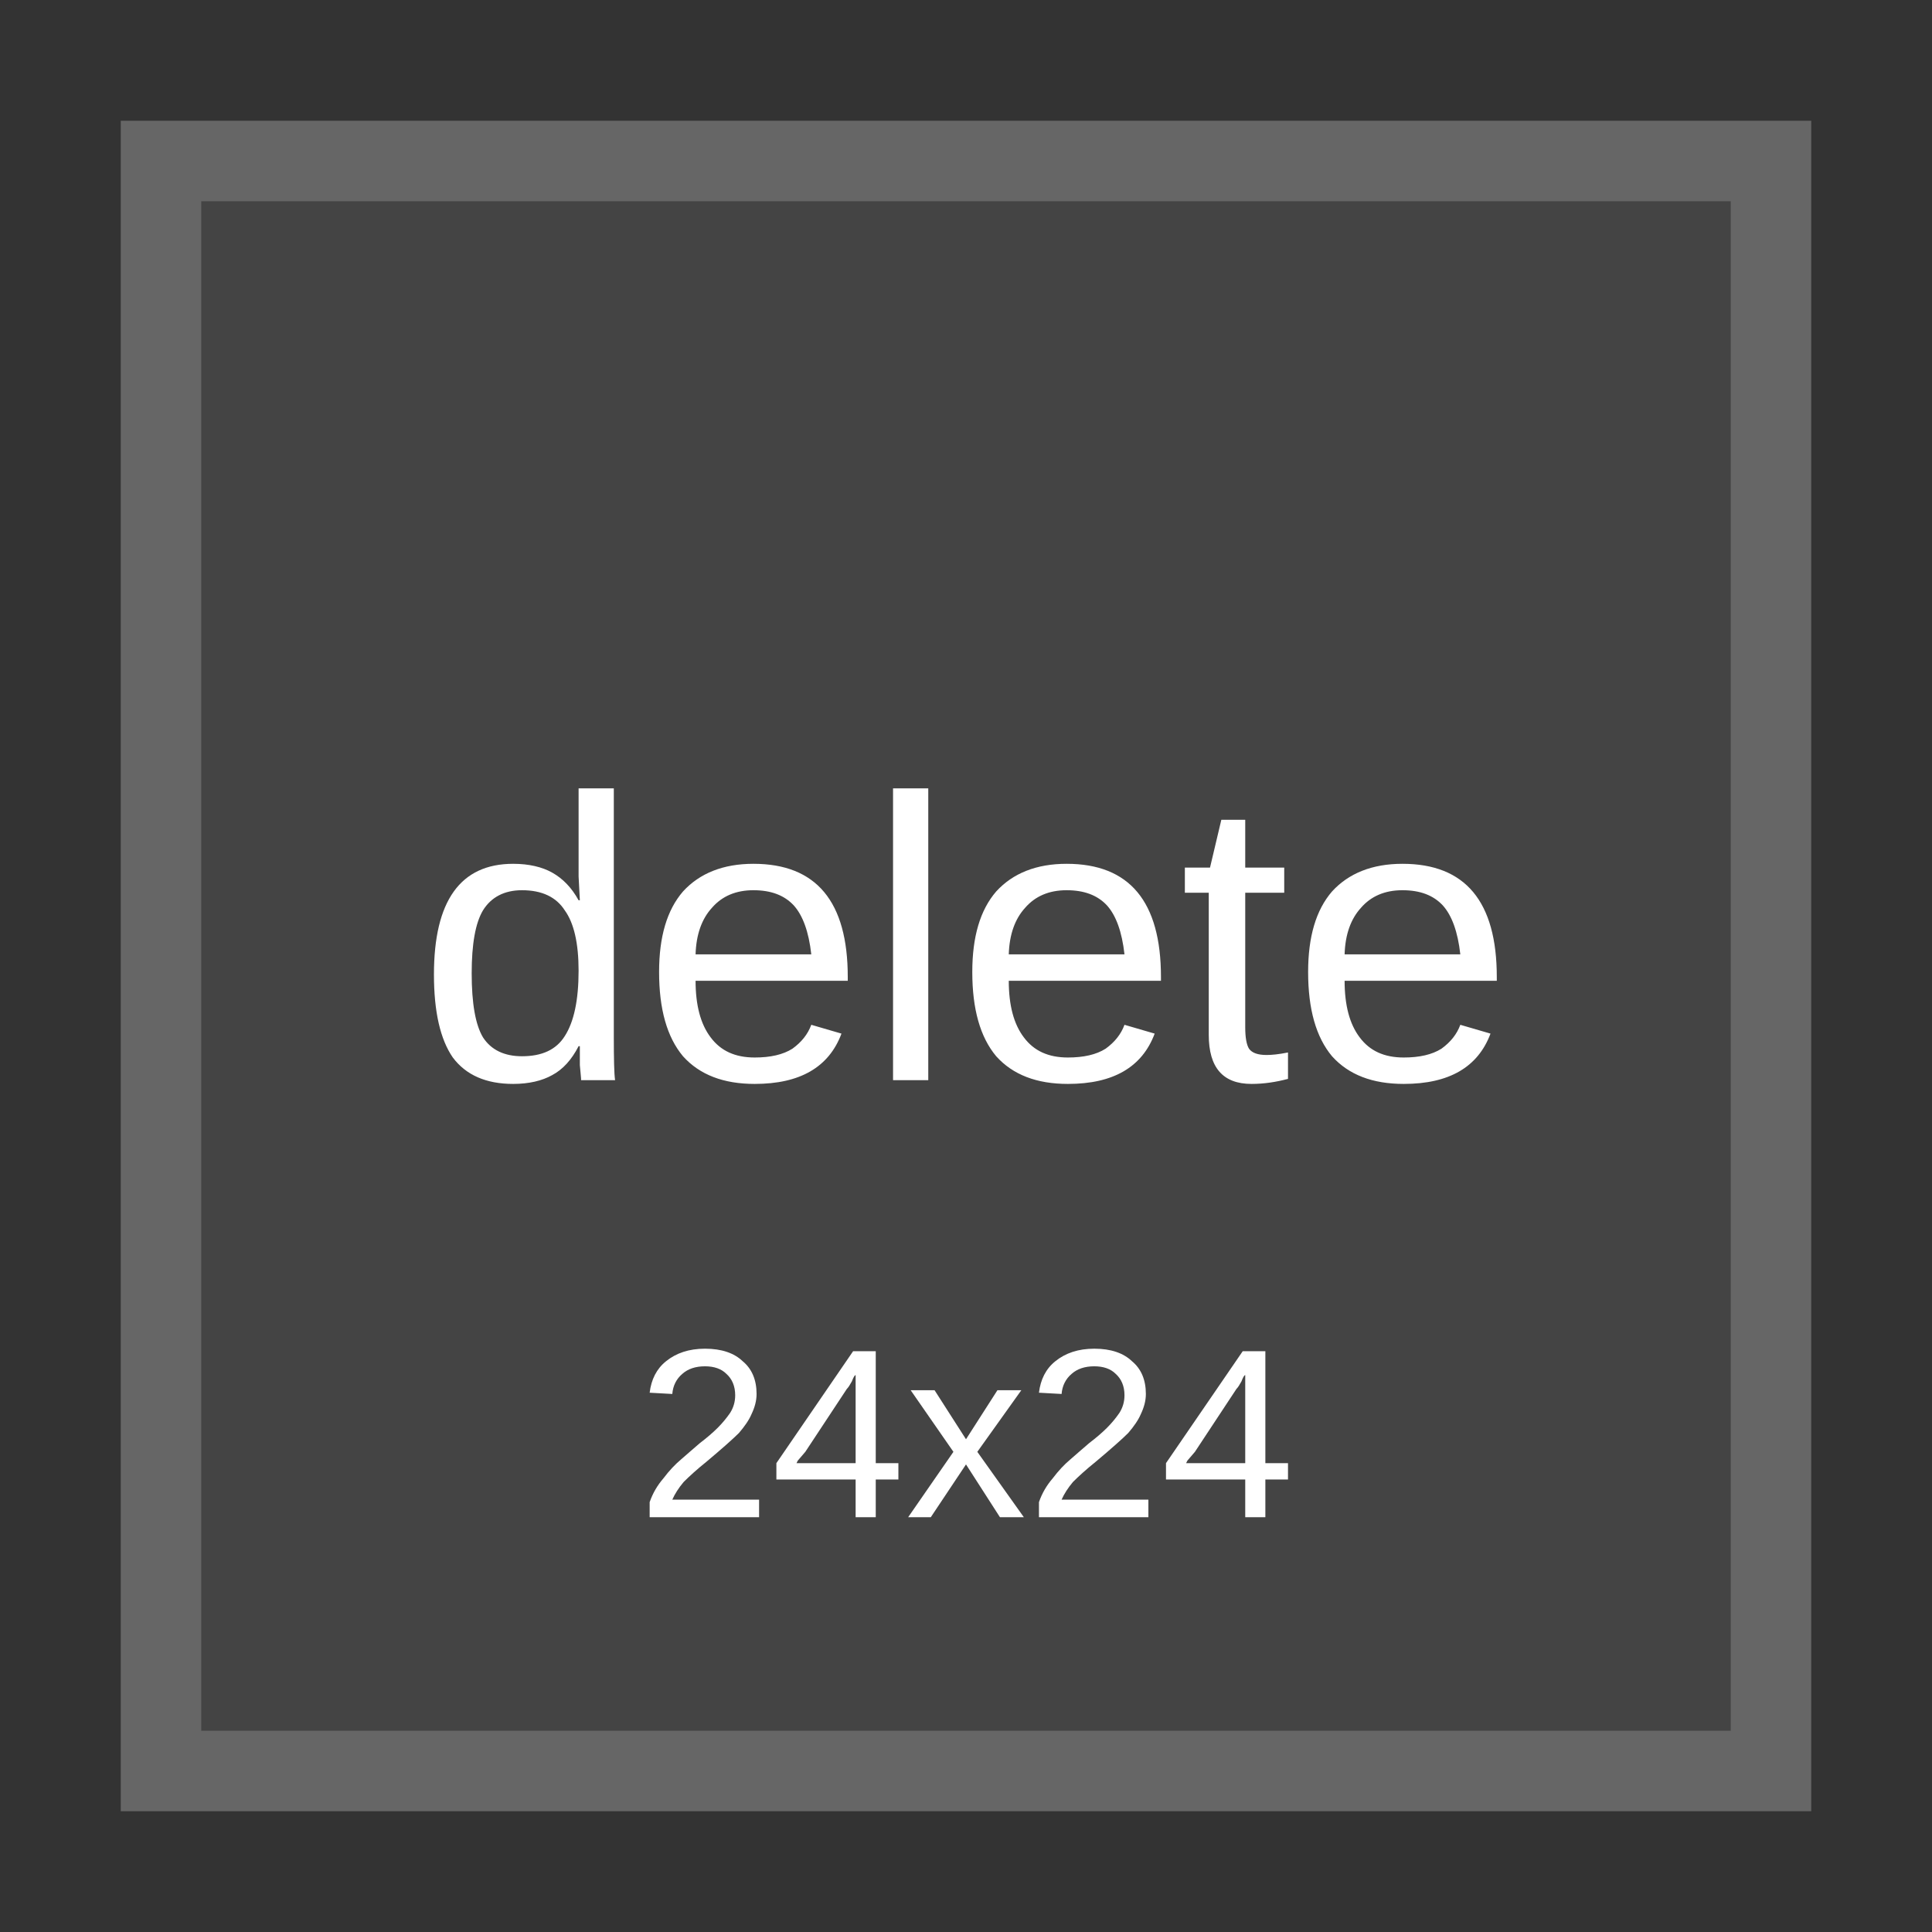
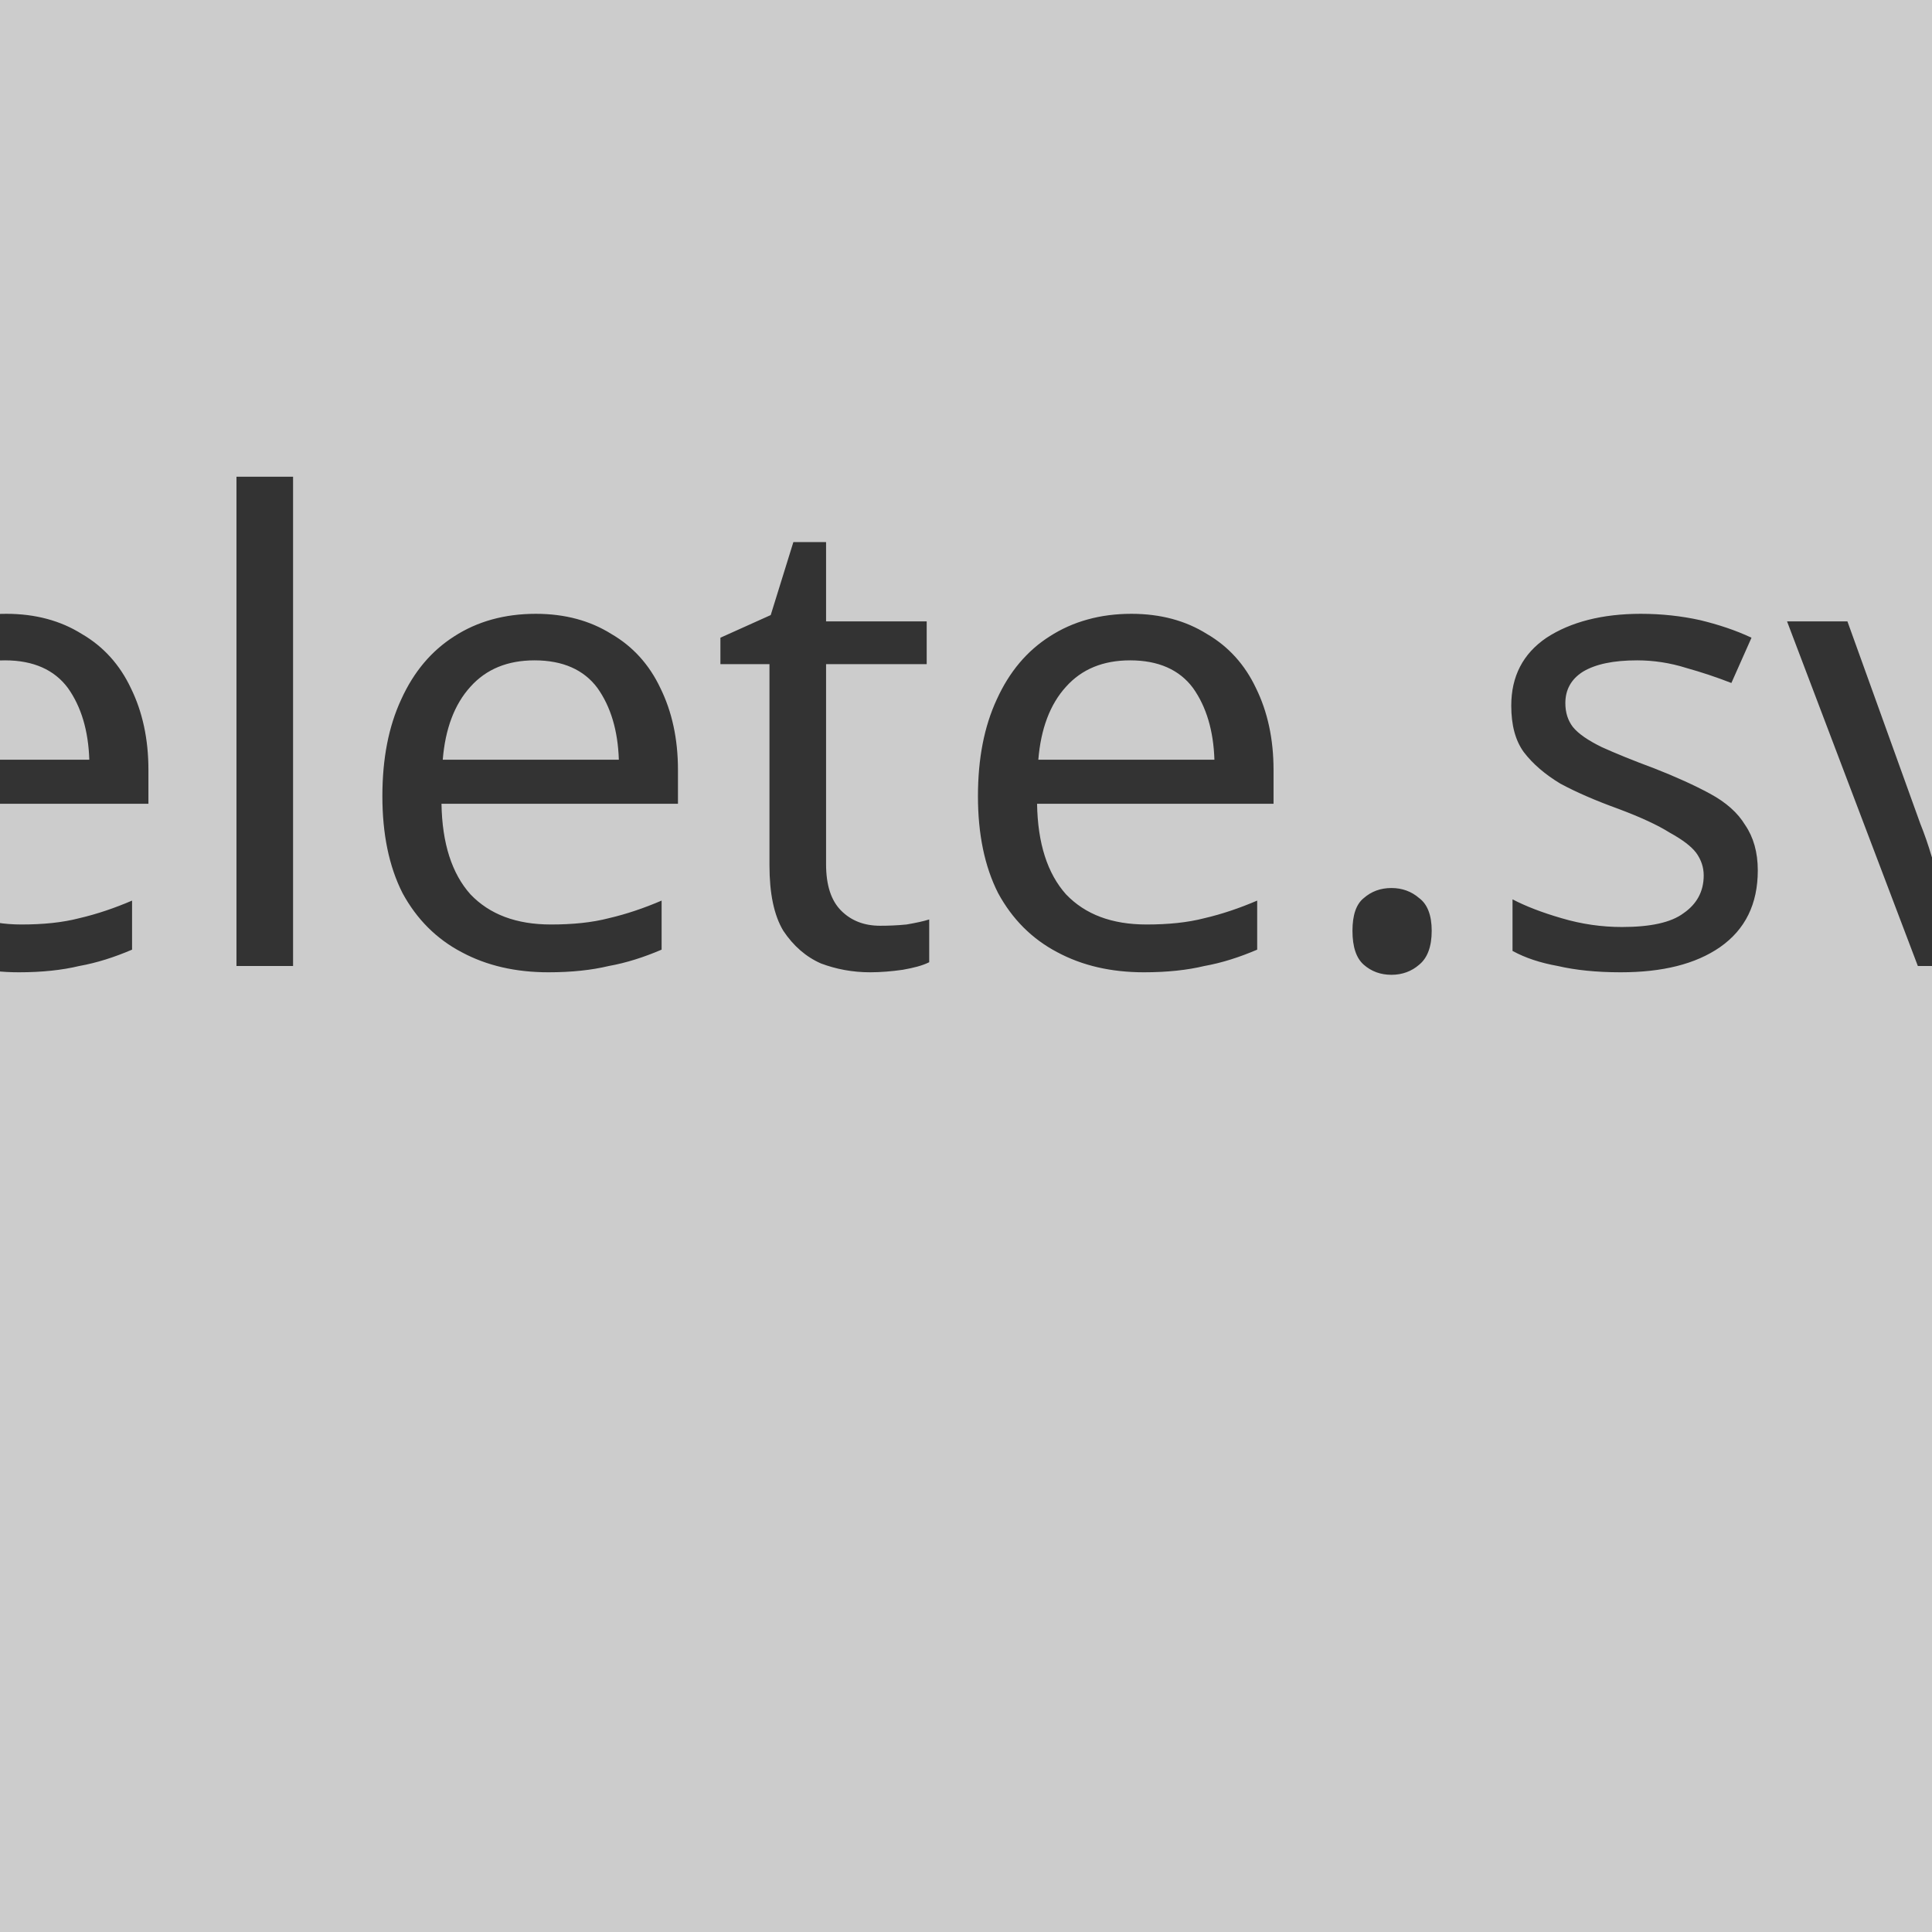
<svg xmlns="http://www.w3.org/2000/svg" width="24" height="24" viewBox="0 0 24 24">
-   <rect width="24" height="24" fill="#333333" />
-   <rect x="2" y="2" width="20" height="20" fill="#444444" stroke="#666666" stroke-width="1" />
-   <text x="12" y="12" font-family="Arial" font-size="5" text-anchor="middle" dominant-baseline="middle" fill="white">delete</text>
-   <text x="12" y="18" font-family="Arial" font-size="3" text-anchor="middle" dominant-baseline="middle" fill="white">24x24</text>
+   <rect width="24" height="24" fill="#ccc" />
+   <text x="12" y="12" font-family="sans-serif" font-size="8" text-anchor="middle" alignment-baseline="middle" fill="#333">
+           delete.svg
+         </text>
</svg>
